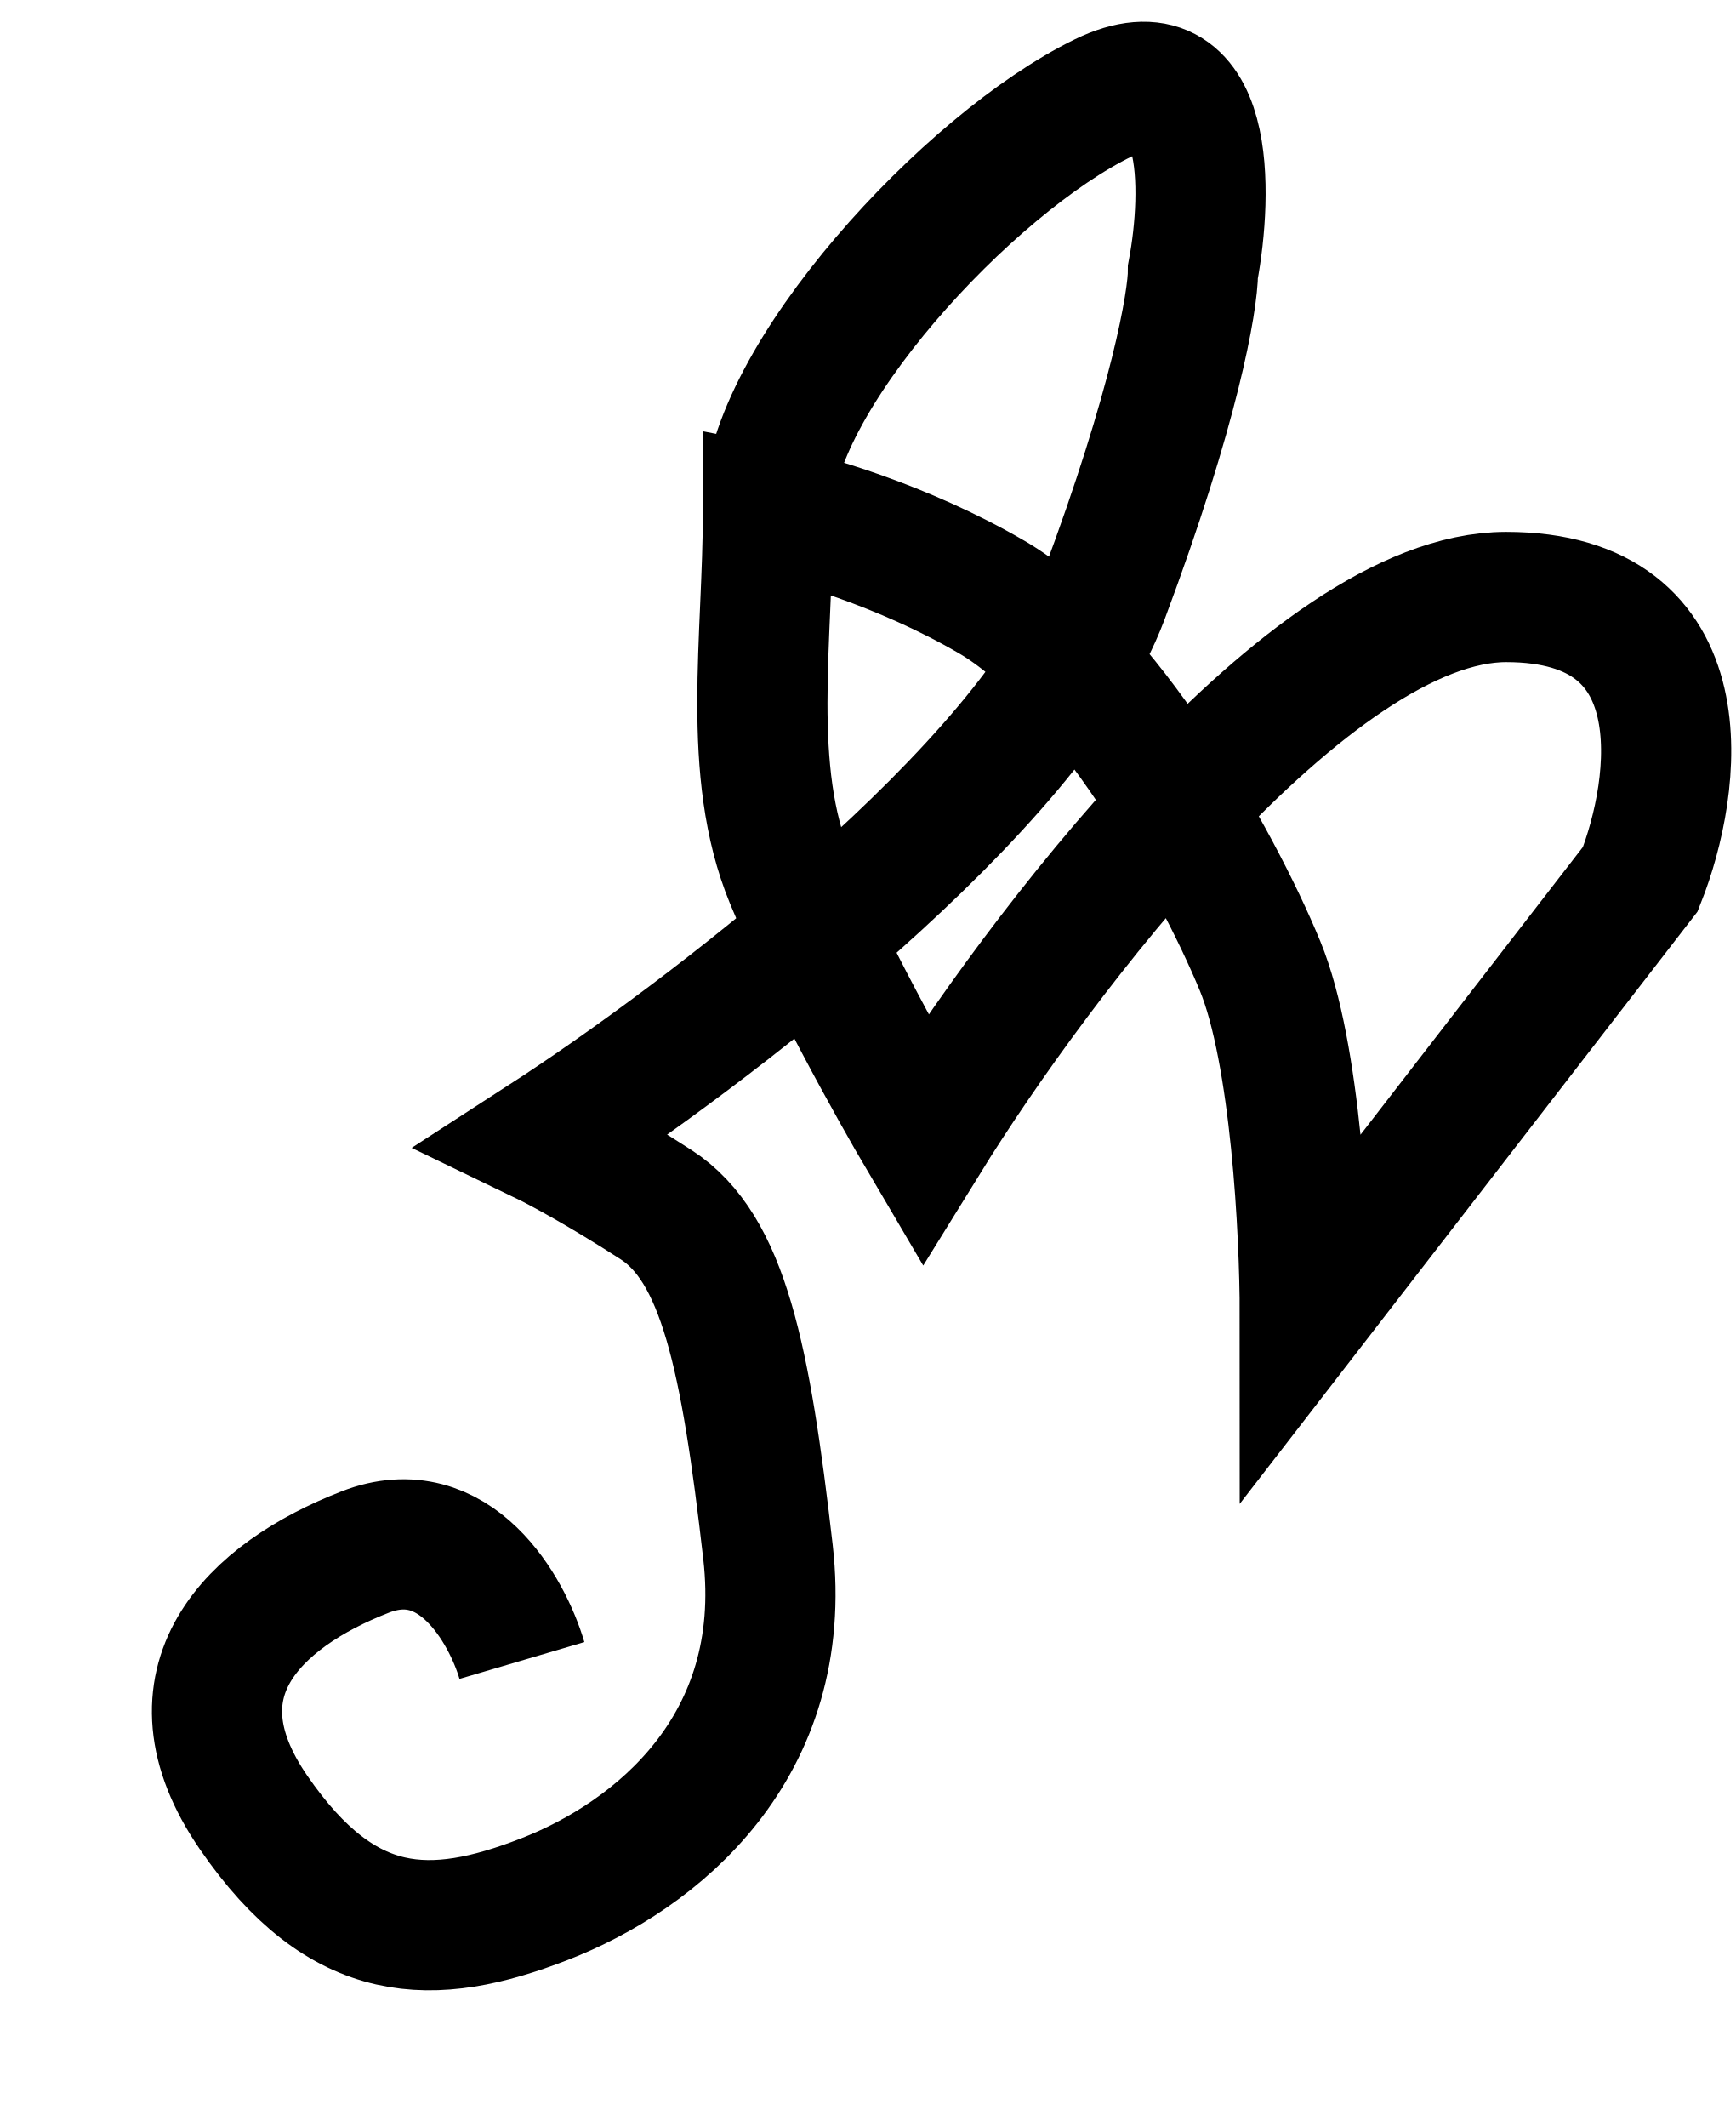
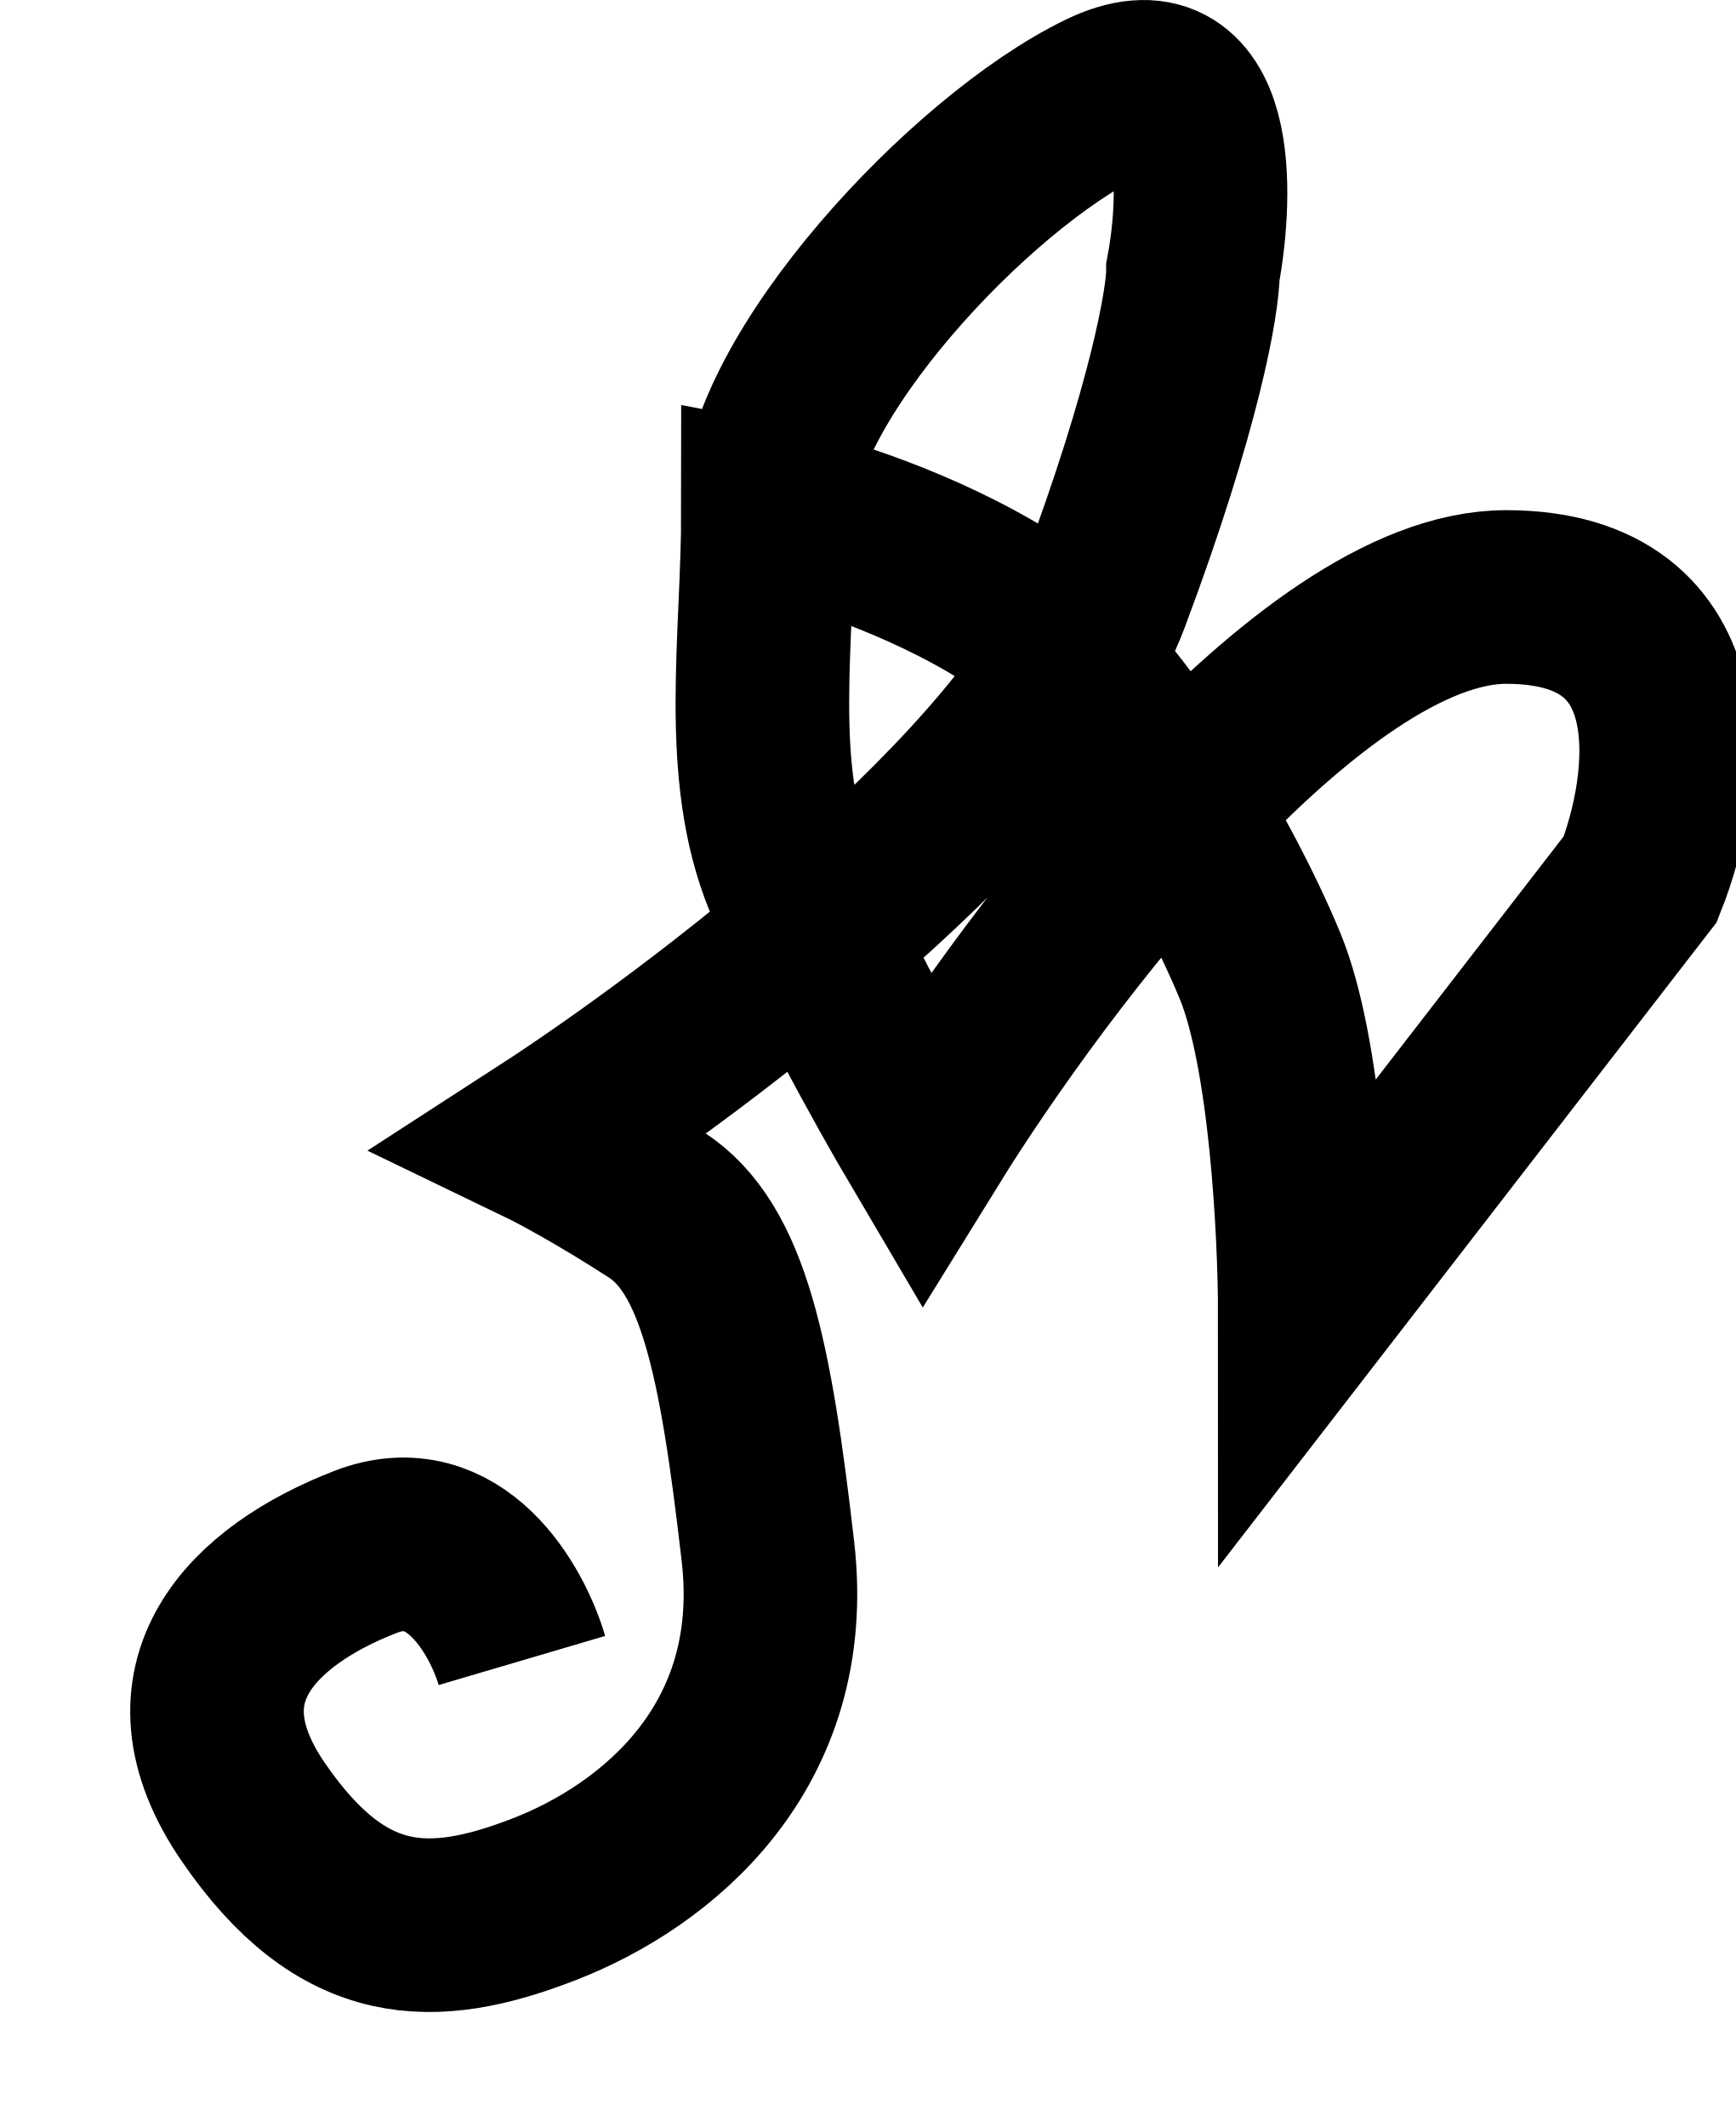
<svg xmlns="http://www.w3.org/2000/svg" width="40" height="49" viewBox="0 0 40 49" fill="none">
-   <path d="M12.027 38.253C11.683 37.086 10.48 34.953 8.419 35.753C5.842 36.753 3.78 38.753 5.842 41.753C7.903 44.753 9.965 44.753 12.542 43.753C15.119 42.753 18.212 40.253 17.697 35.753C17.181 31.253 16.666 28.753 15.119 27.753C13.882 26.953 12.886 26.419 12.542 26.253C16.15 23.919 23.779 18.153 25.428 13.753C27.078 9.353 27.49 6.919 27.49 6.253C27.834 4.419 27.902 1.053 25.428 2.253C22.335 3.753 17.697 8.753 17.697 11.753M17.697 11.753C17.697 14.753 17.181 17.753 18.212 20.253C19.037 22.253 20.617 25.086 21.305 26.253C23.882 22.086 30.17 13.753 34.706 13.753C39.242 13.753 38.658 18.086 37.799 20.253L30.067 30.253C30.067 28.419 29.861 24.253 29.036 22.253C28.005 19.753 25.428 15.253 22.851 13.753C20.789 12.553 18.556 11.919 17.697 11.753Z" stroke-width="3" stroke="black" />
+   <path d="M12.027 38.253C11.683 37.086 10.48 34.953 8.419 35.753C5.842 36.753 3.78 38.753 5.842 41.753C7.903 44.753 9.965 44.753 12.542 43.753C15.119 42.753 18.212 40.253 17.697 35.753C17.181 31.253 16.666 28.753 15.119 27.753C13.882 26.953 12.886 26.419 12.542 26.253C16.15 23.919 23.779 18.153 25.428 13.753C27.078 9.353 27.49 6.919 27.49 6.253C27.834 4.419 27.902 1.053 25.428 2.253C22.335 3.753 17.697 8.753 17.697 11.753M17.697 11.753C17.697 14.753 17.181 17.753 18.212 20.253C19.037 22.253 20.617 25.086 21.305 26.253C23.882 22.086 30.17 13.753 34.706 13.753C39.242 13.753 38.658 18.086 37.799 20.253L30.067 30.253C30.067 28.419 29.861 24.253 29.036 22.253C28.005 19.753 25.428 15.253 22.851 13.753C20.789 12.553 18.556 11.919 17.697 11.753Z" stroke-width="4" stroke="black" />
</svg>
